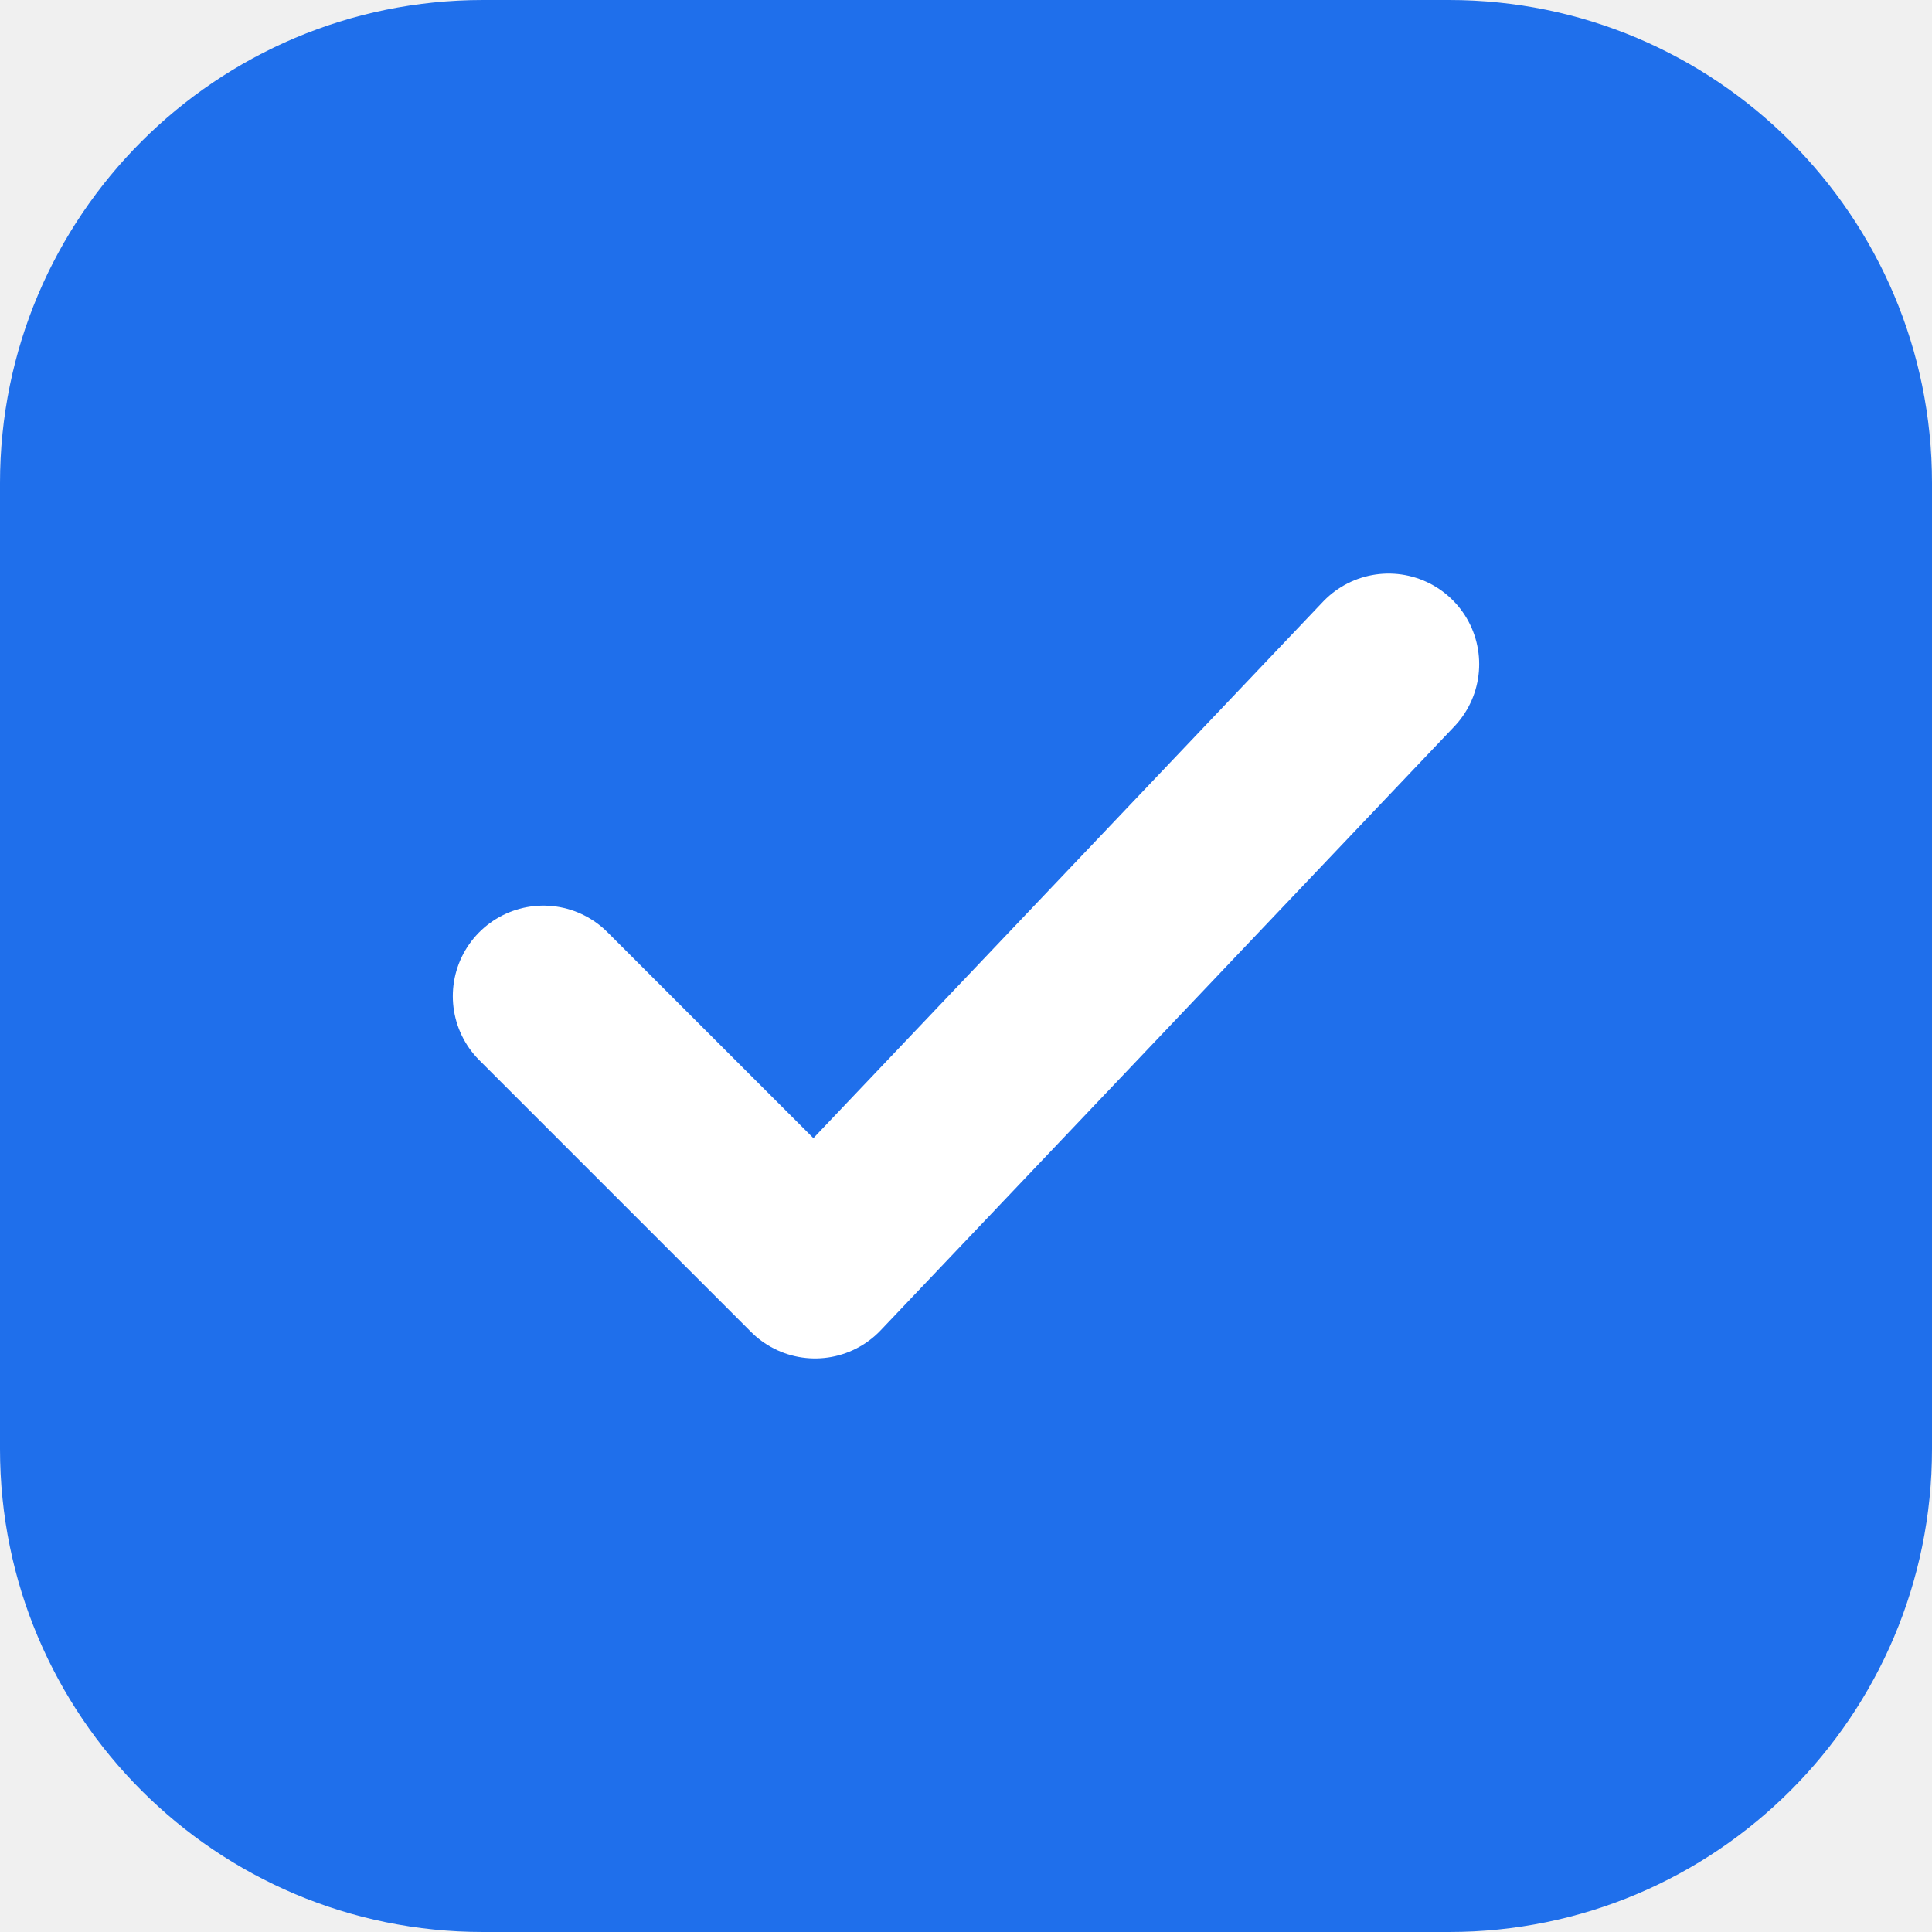
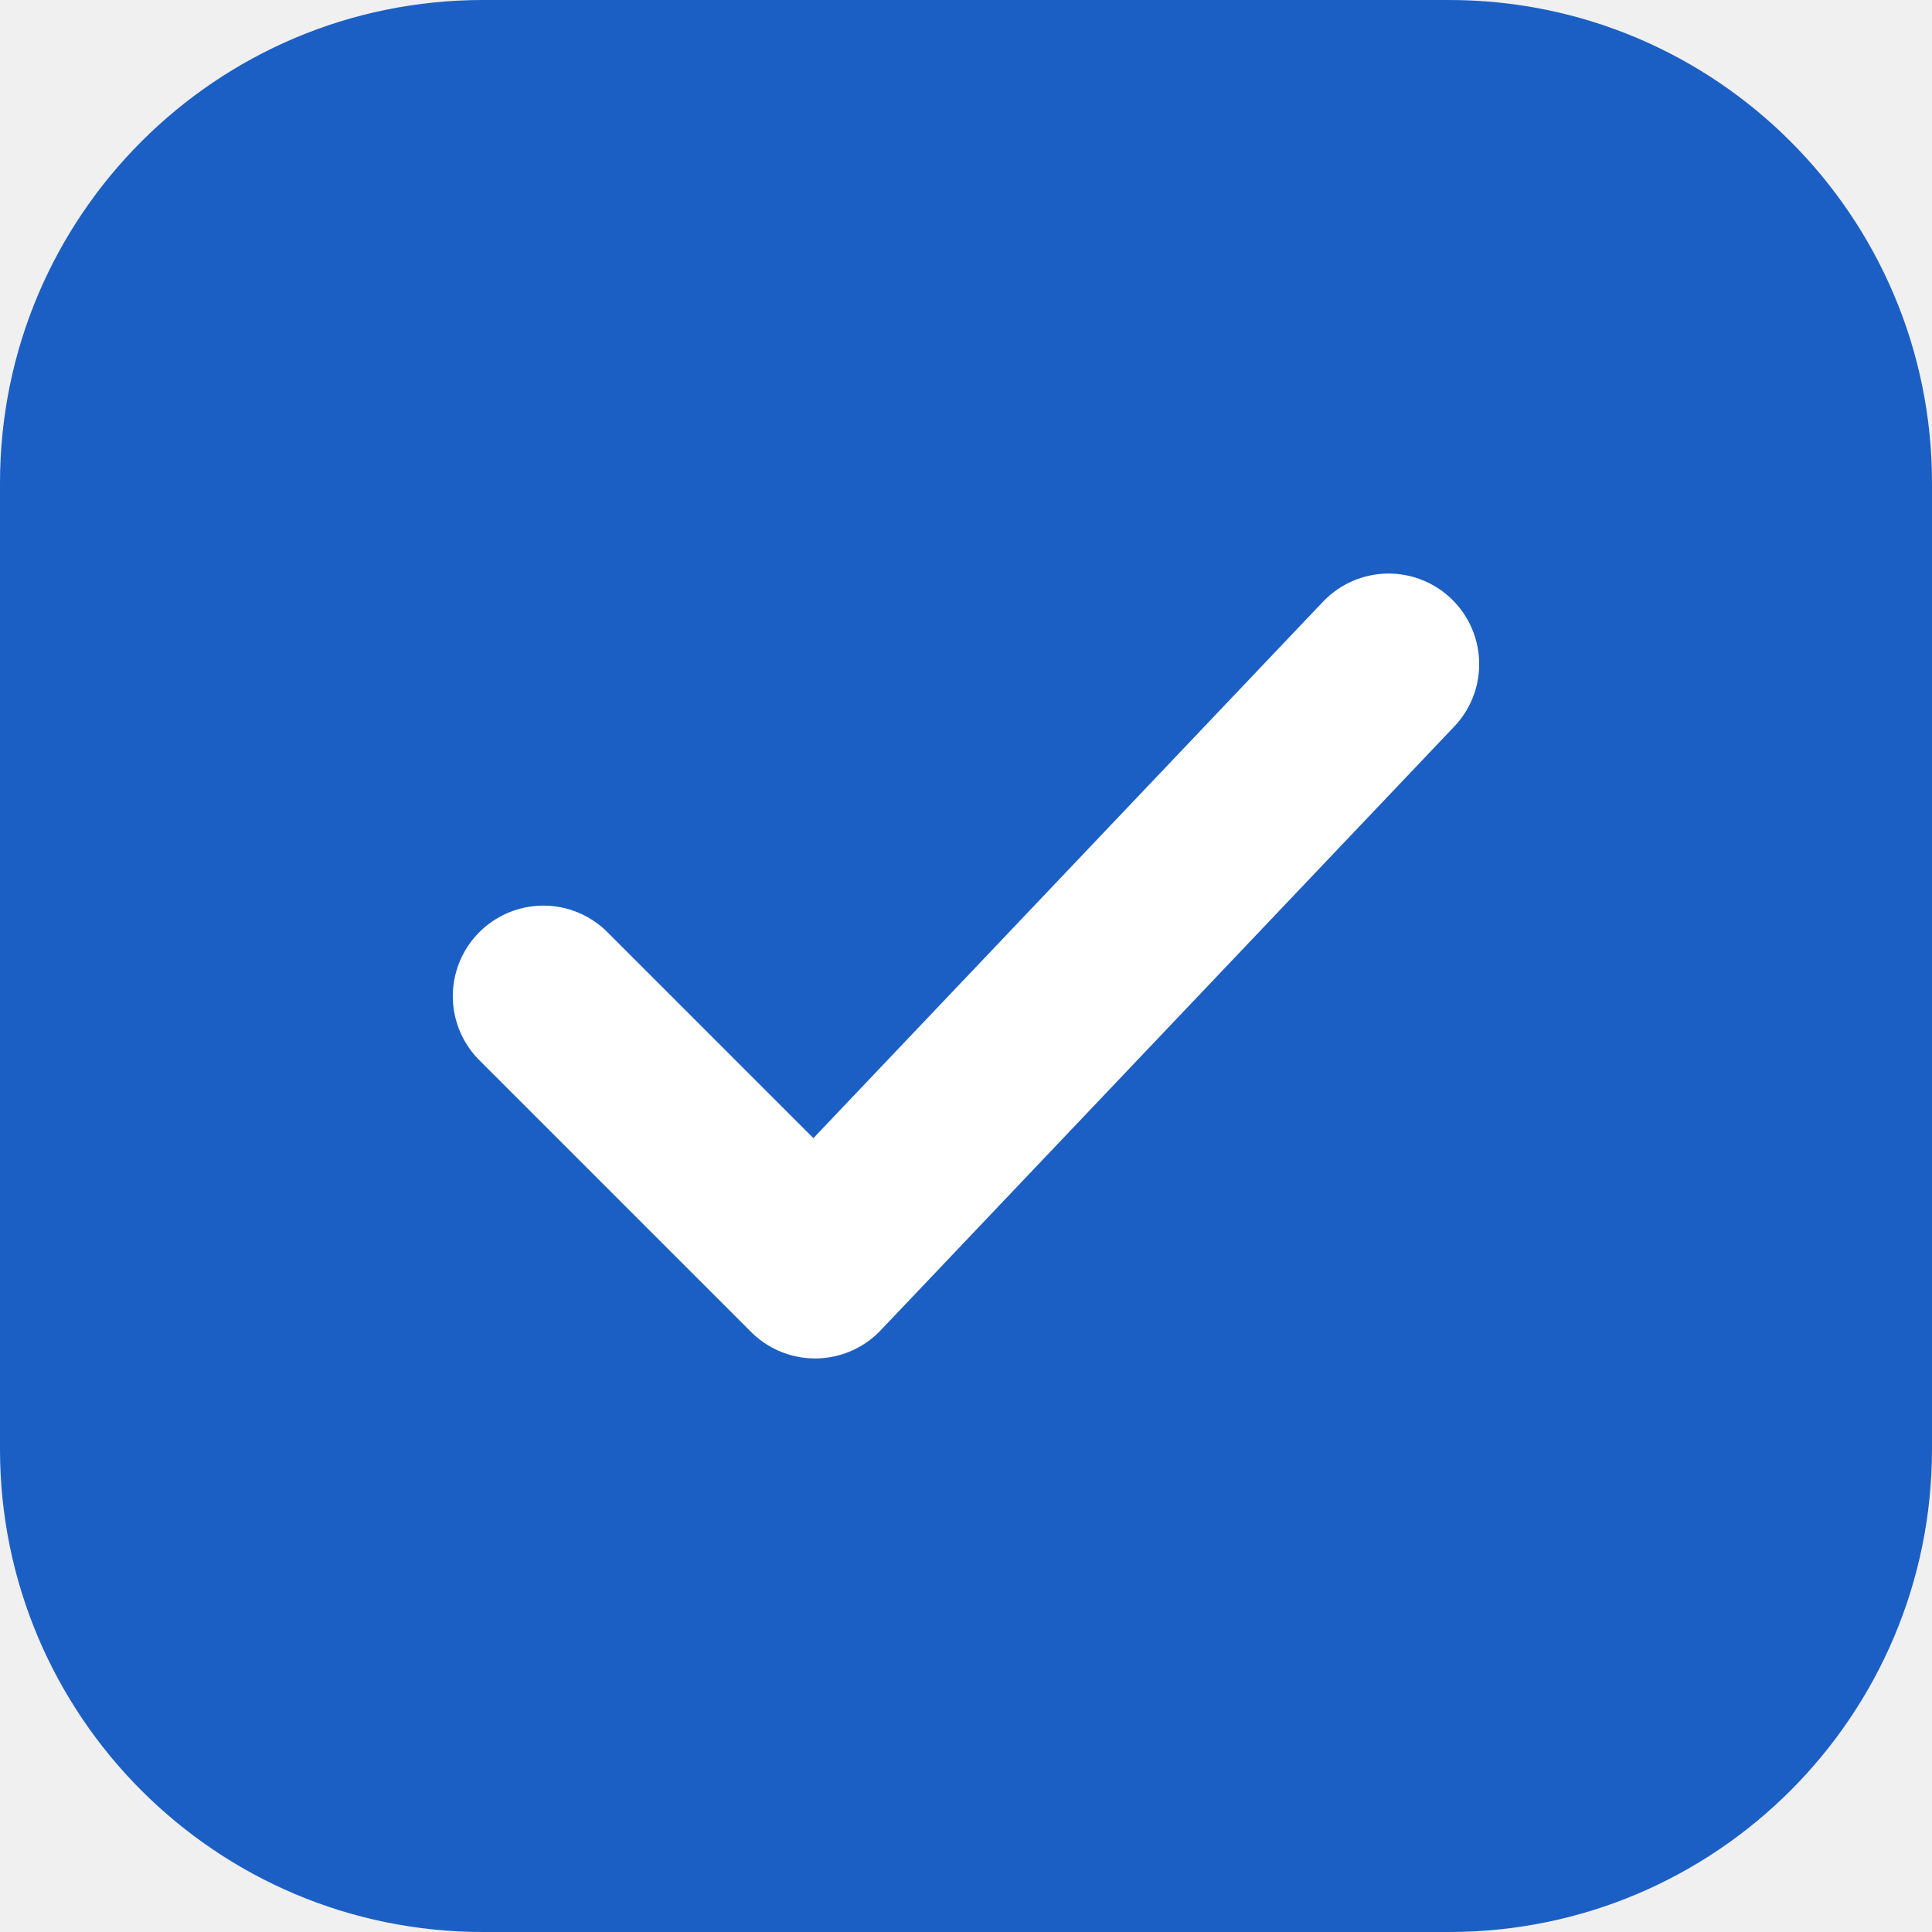
<svg xmlns="http://www.w3.org/2000/svg" viewBox="0 0 32 32">
-   <rect width="32" height="32" rx="8" fill="#1f6feb" />
+   <rect width="32" height="32" rx="8" fill="#1c5fc4" />
  <path d="M9 16.5l4.5 4.5L23 11" stroke="#fff" stroke-width="3" stroke-linecap="round" stroke-linejoin="round" fill="none" />
</svg>
